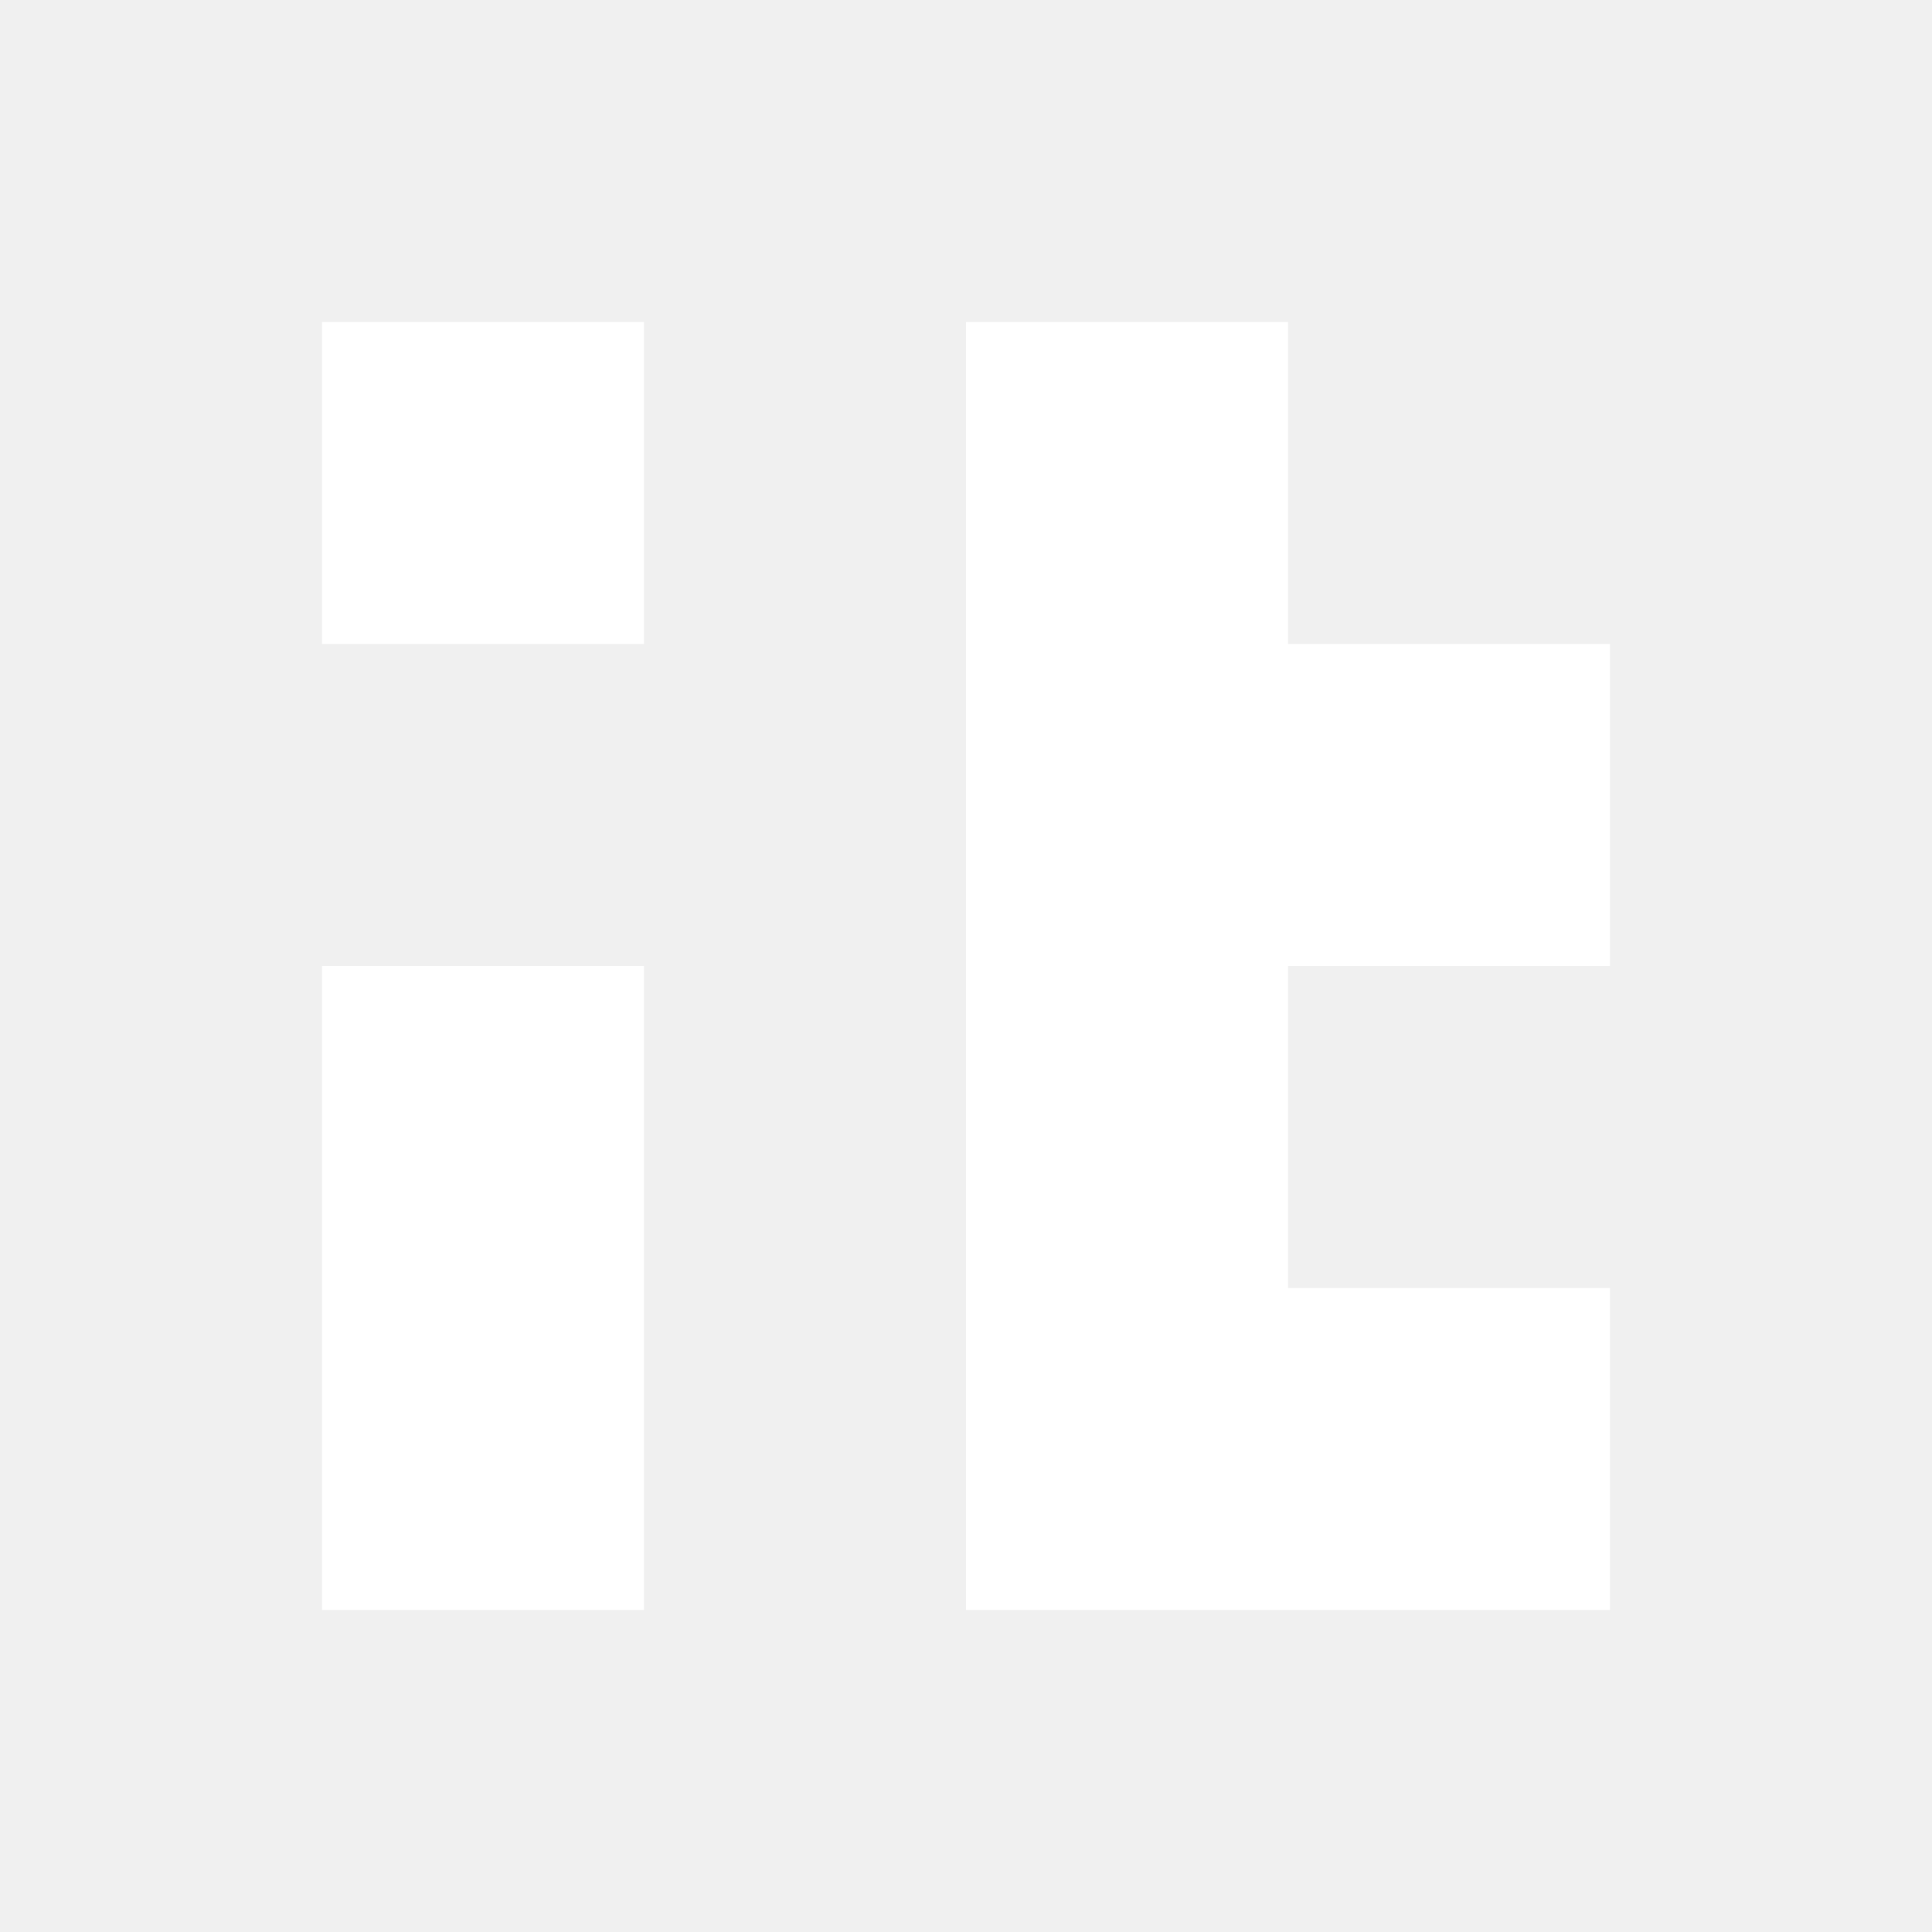
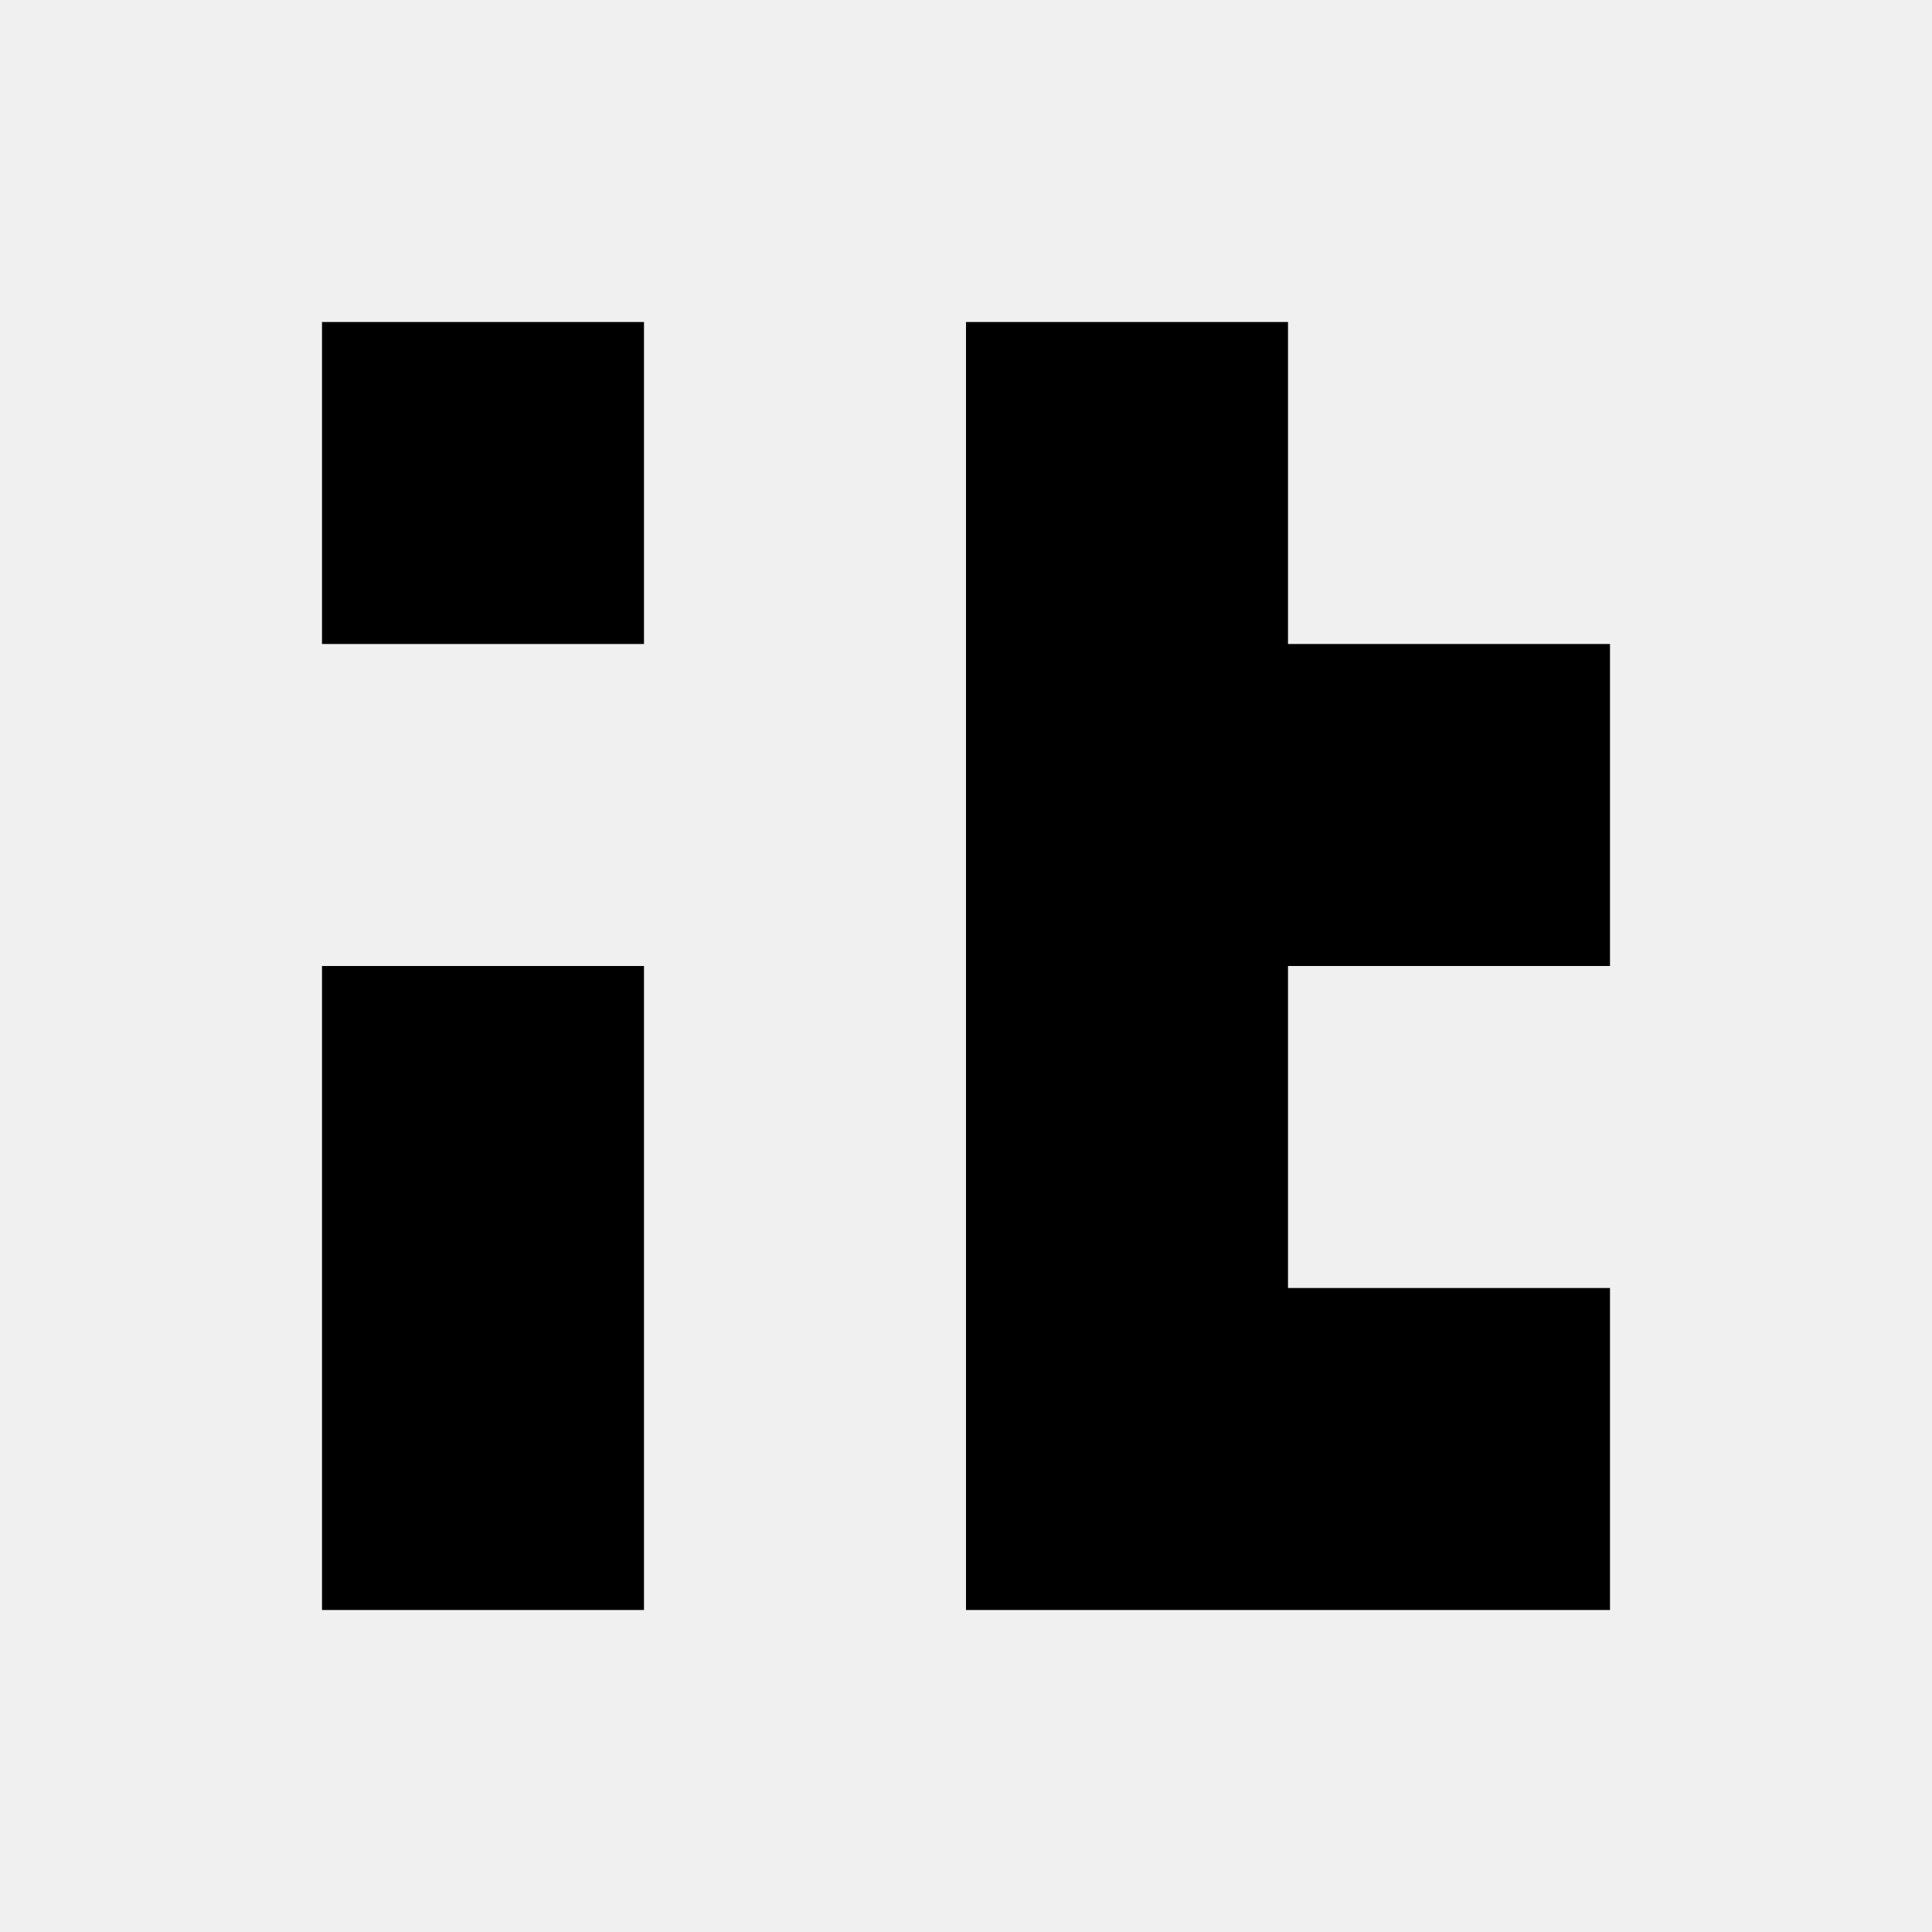
- <svg xmlns="http://www.w3.org/2000/svg" viewBox="0 0 6 6" width="6" height="6" fill="none" version="1.1">
+ <svg xmlns="http://www.w3.org/2000/svg" viewBox="0 0 6 6" role="img" aria-label="init">
  <style>
-     .init-favicon path {
-       fill: #fff;
+     .init-favicon {
+       fill: #000000;
    }
-     @media (prefers-color-scheme: light) {
-       .init-favicon path {
-         fill: #000;
+     @media (prefers-color-scheme: dark) {
+       .init-favicon {
+         fill: #ffffff;
      }
    }
  </style>
  <g class="init-favicon">
-     <path d="m2 3h-1v2h1z" />
-     <path d="m2 1h-1v1h1z" />
-     <path d="m4 2v-1h-1v4h2v-1h-1v-1h1v-1z" />
+     <path d="M1 3h1v2H1z" />
+     <path d="M1 1h1v1H1z" />
+     <path d="M3 1h1v1h1v1H4v1h1v1H3z" />
  </g>
</svg>
